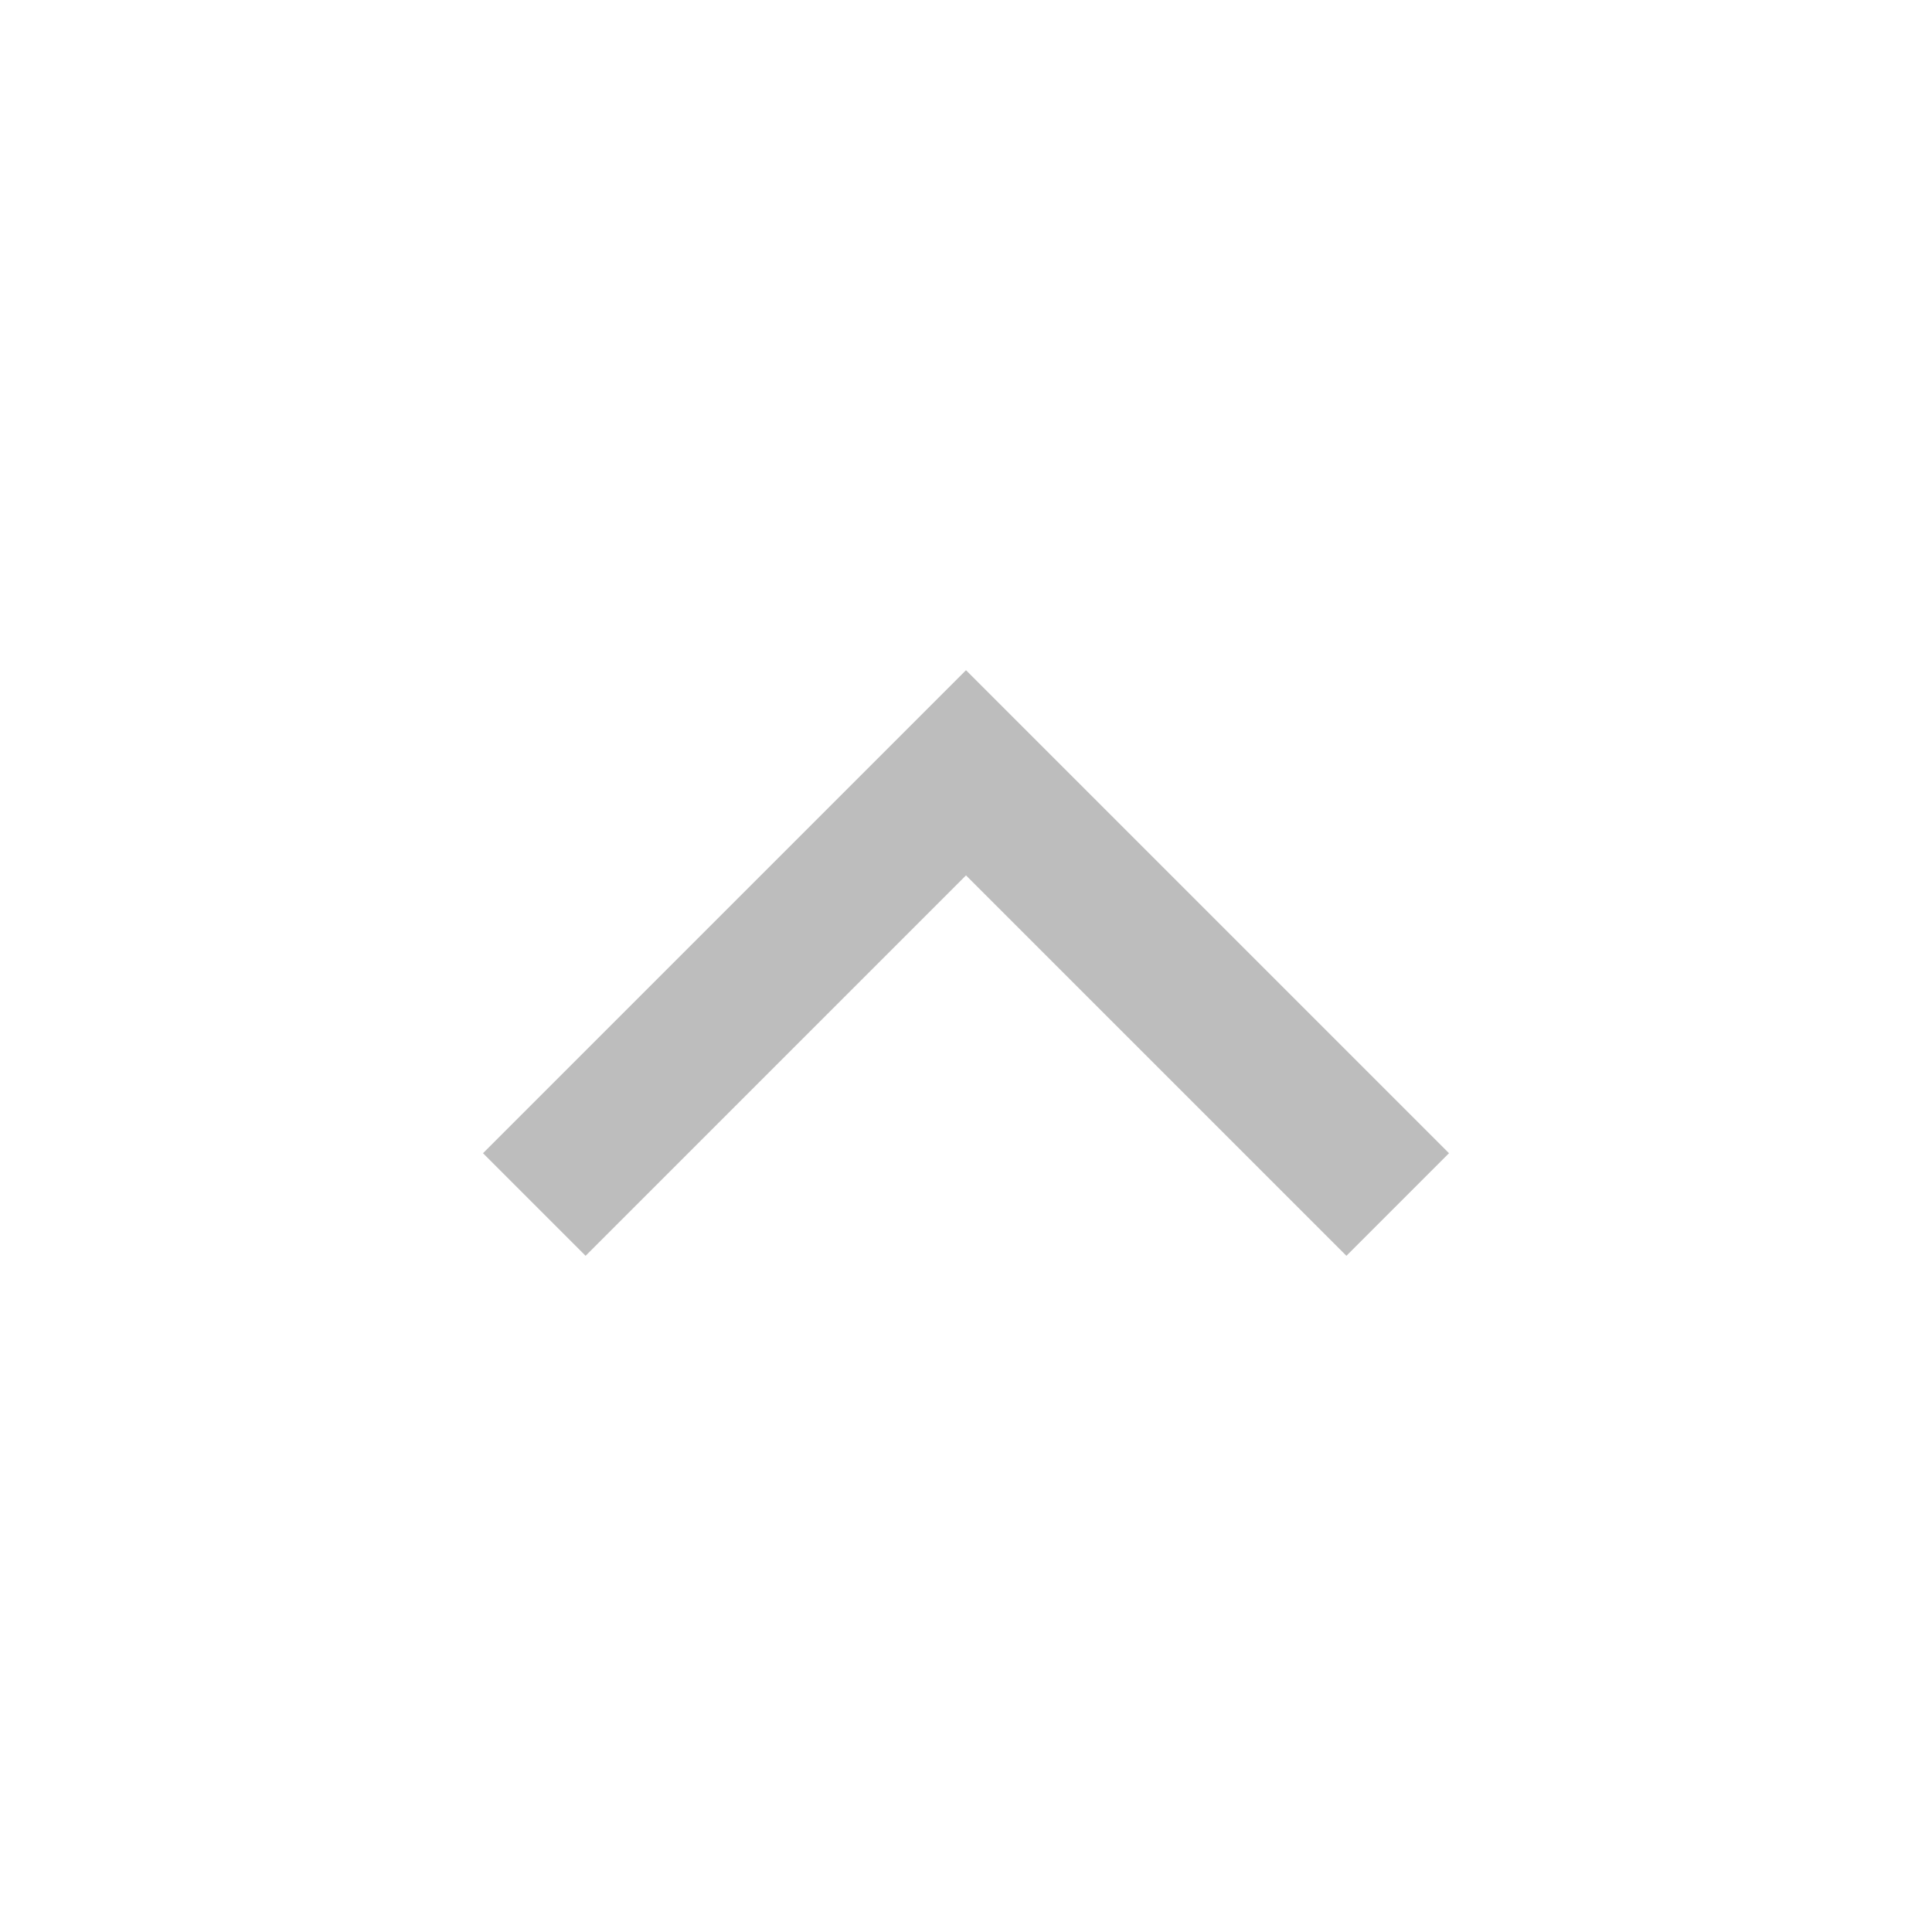
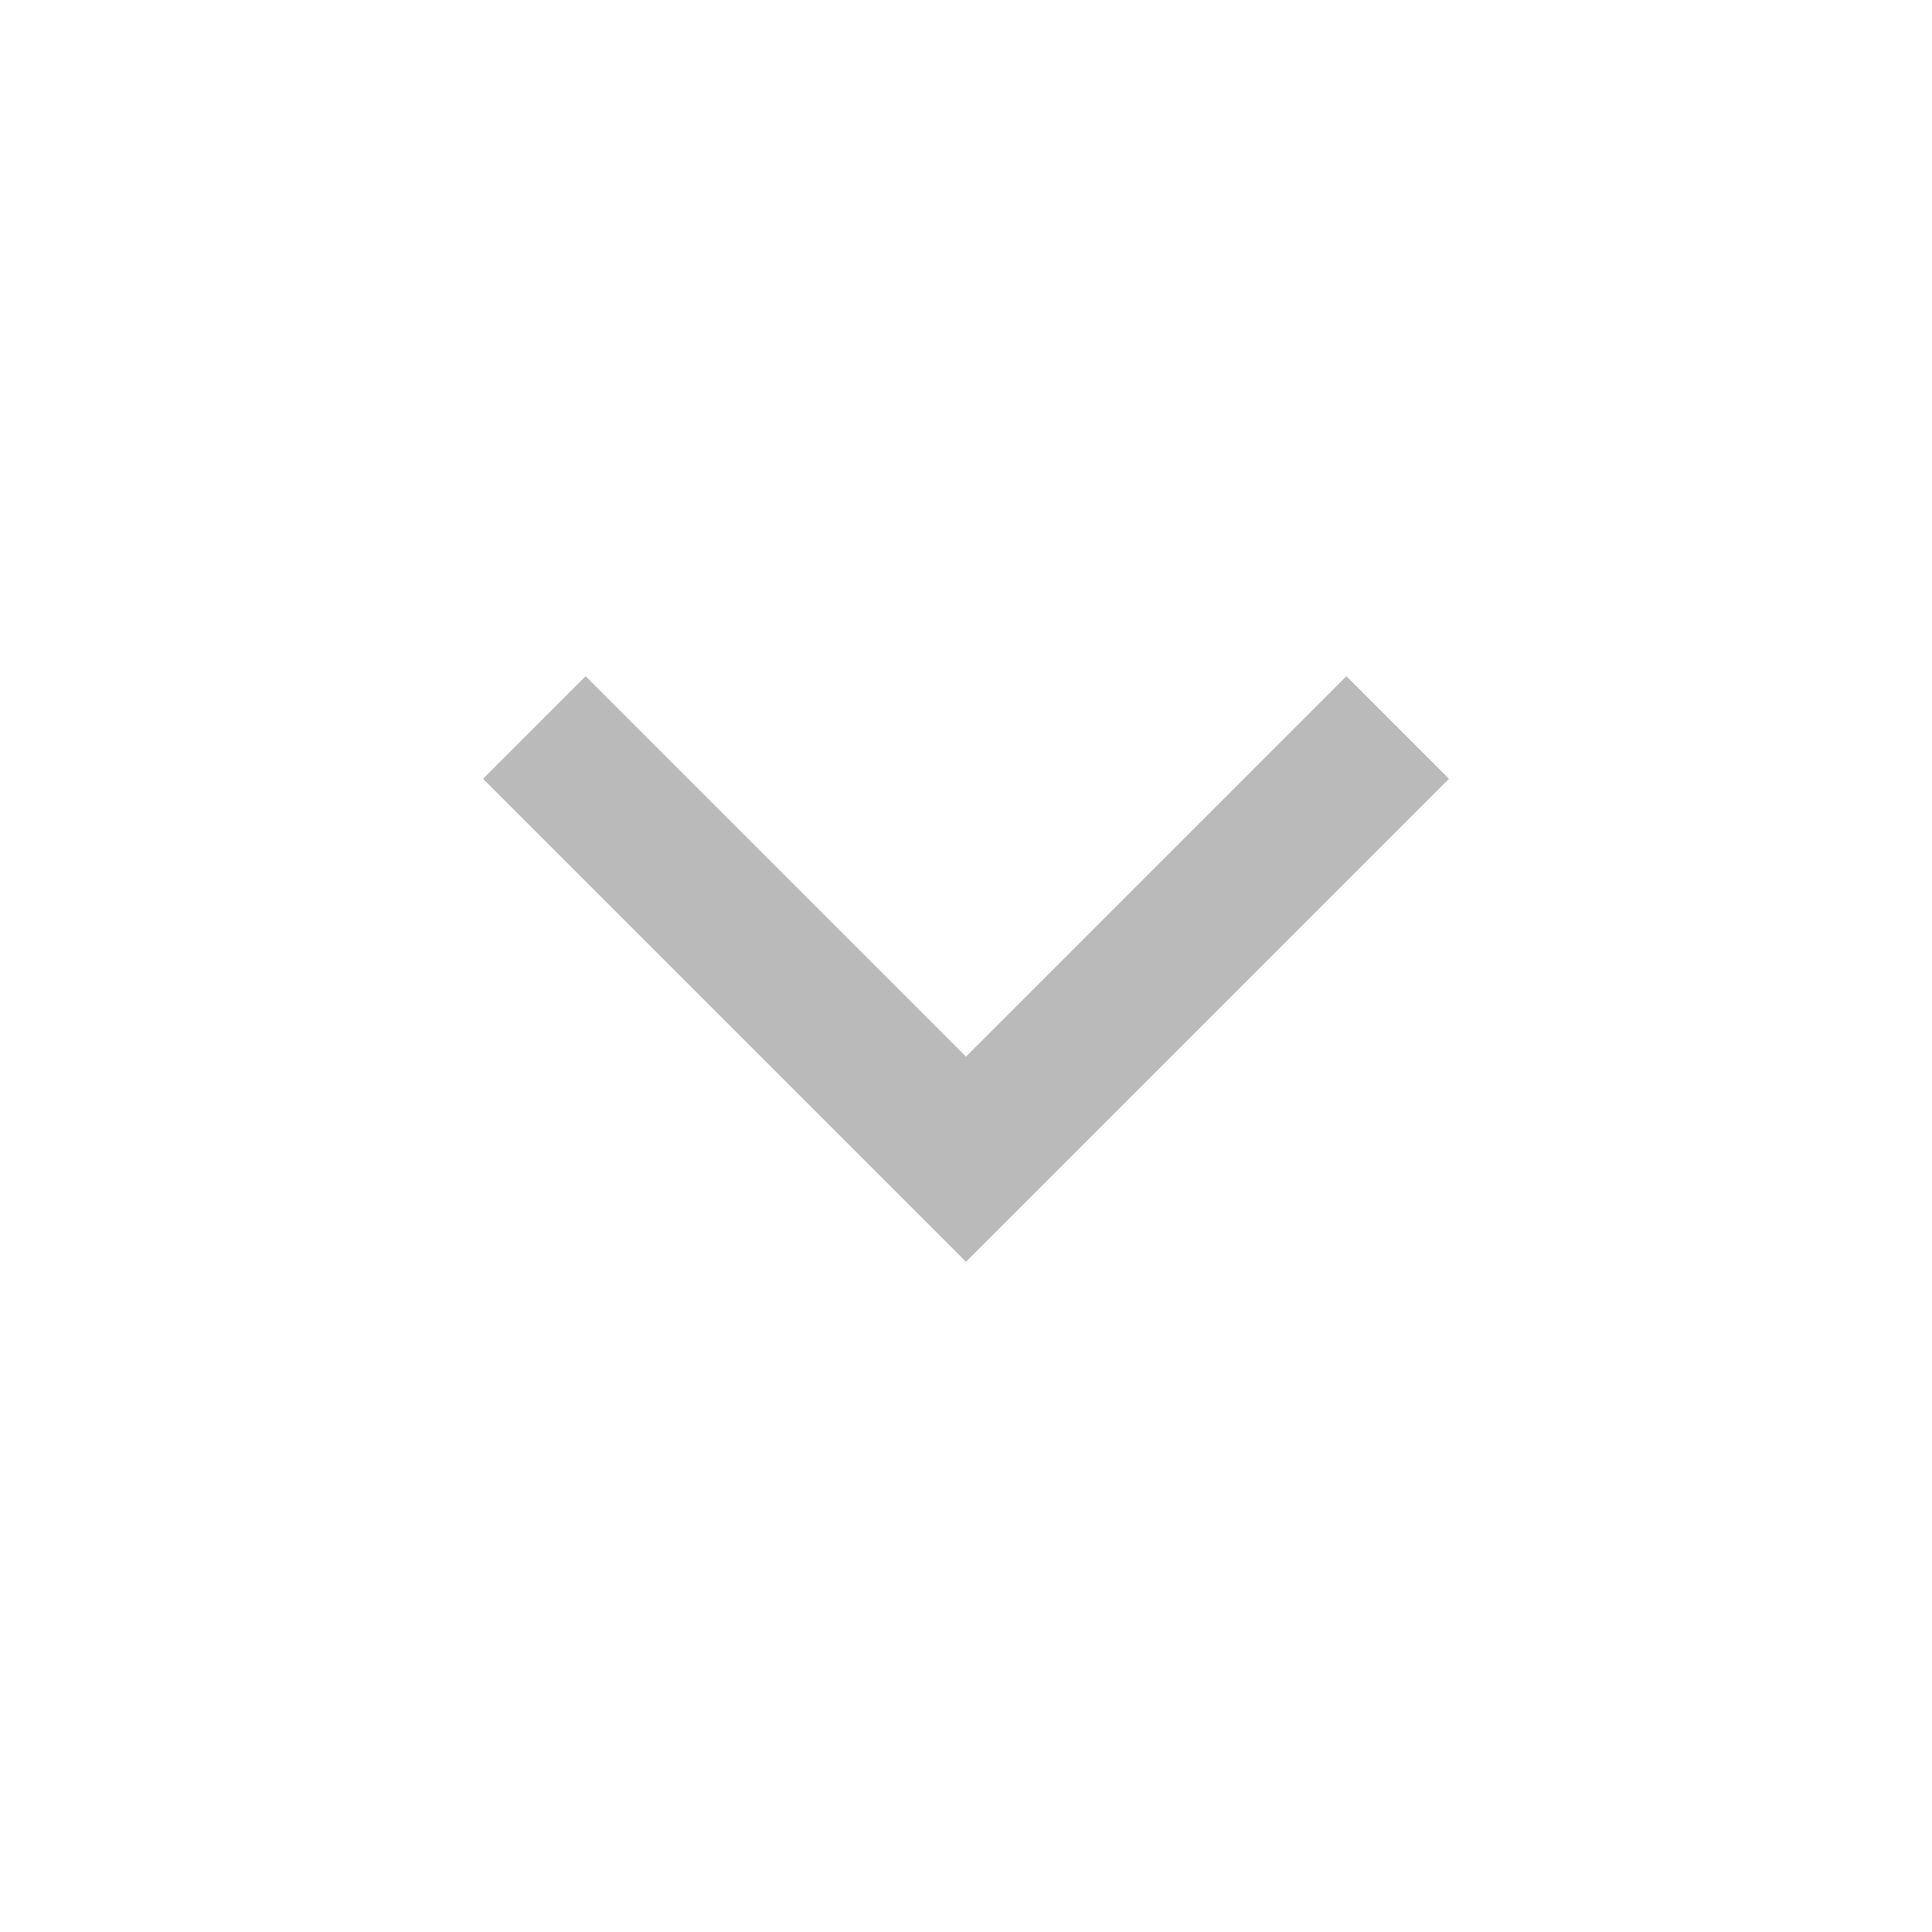
<svg xmlns="http://www.w3.org/2000/svg" width="20" height="20" viewBox="0 0 20 20" fill="none">
-   <mask id="mask0_374_14750" style="mask-type:alpha" maskUnits="userSpaceOnUse" x="0" y="0" width="20" height="20">
-     <rect width="20" height="20" transform="matrix(1 0 0 -1 0 20)" fill="#D9D9D9" />
+   <mask id="mask0_3350_7" style="mask-type:alpha" maskUnits="userSpaceOnUse" x="0" y="0" width="20" height="20">
+     <rect width="20" height="20" fill="#D9D9D9" />
  </mask>
-   <g mask="url(#mask0_374_14750)">
-     <path d="M10 6.938L5 11.938L6.062 13L10 9.062L13.938 13L15 11.938L10 6.938Z" fill="#BDBDBD" />
+   <g mask="url(#mask0_3350_7)">
+     <path d="M10 13.062L5 8.062L6.062 7L10 10.938L13.938 7L15 8.062L10 13.062Z" fill="#BABABA" />
  </g>
</svg>
